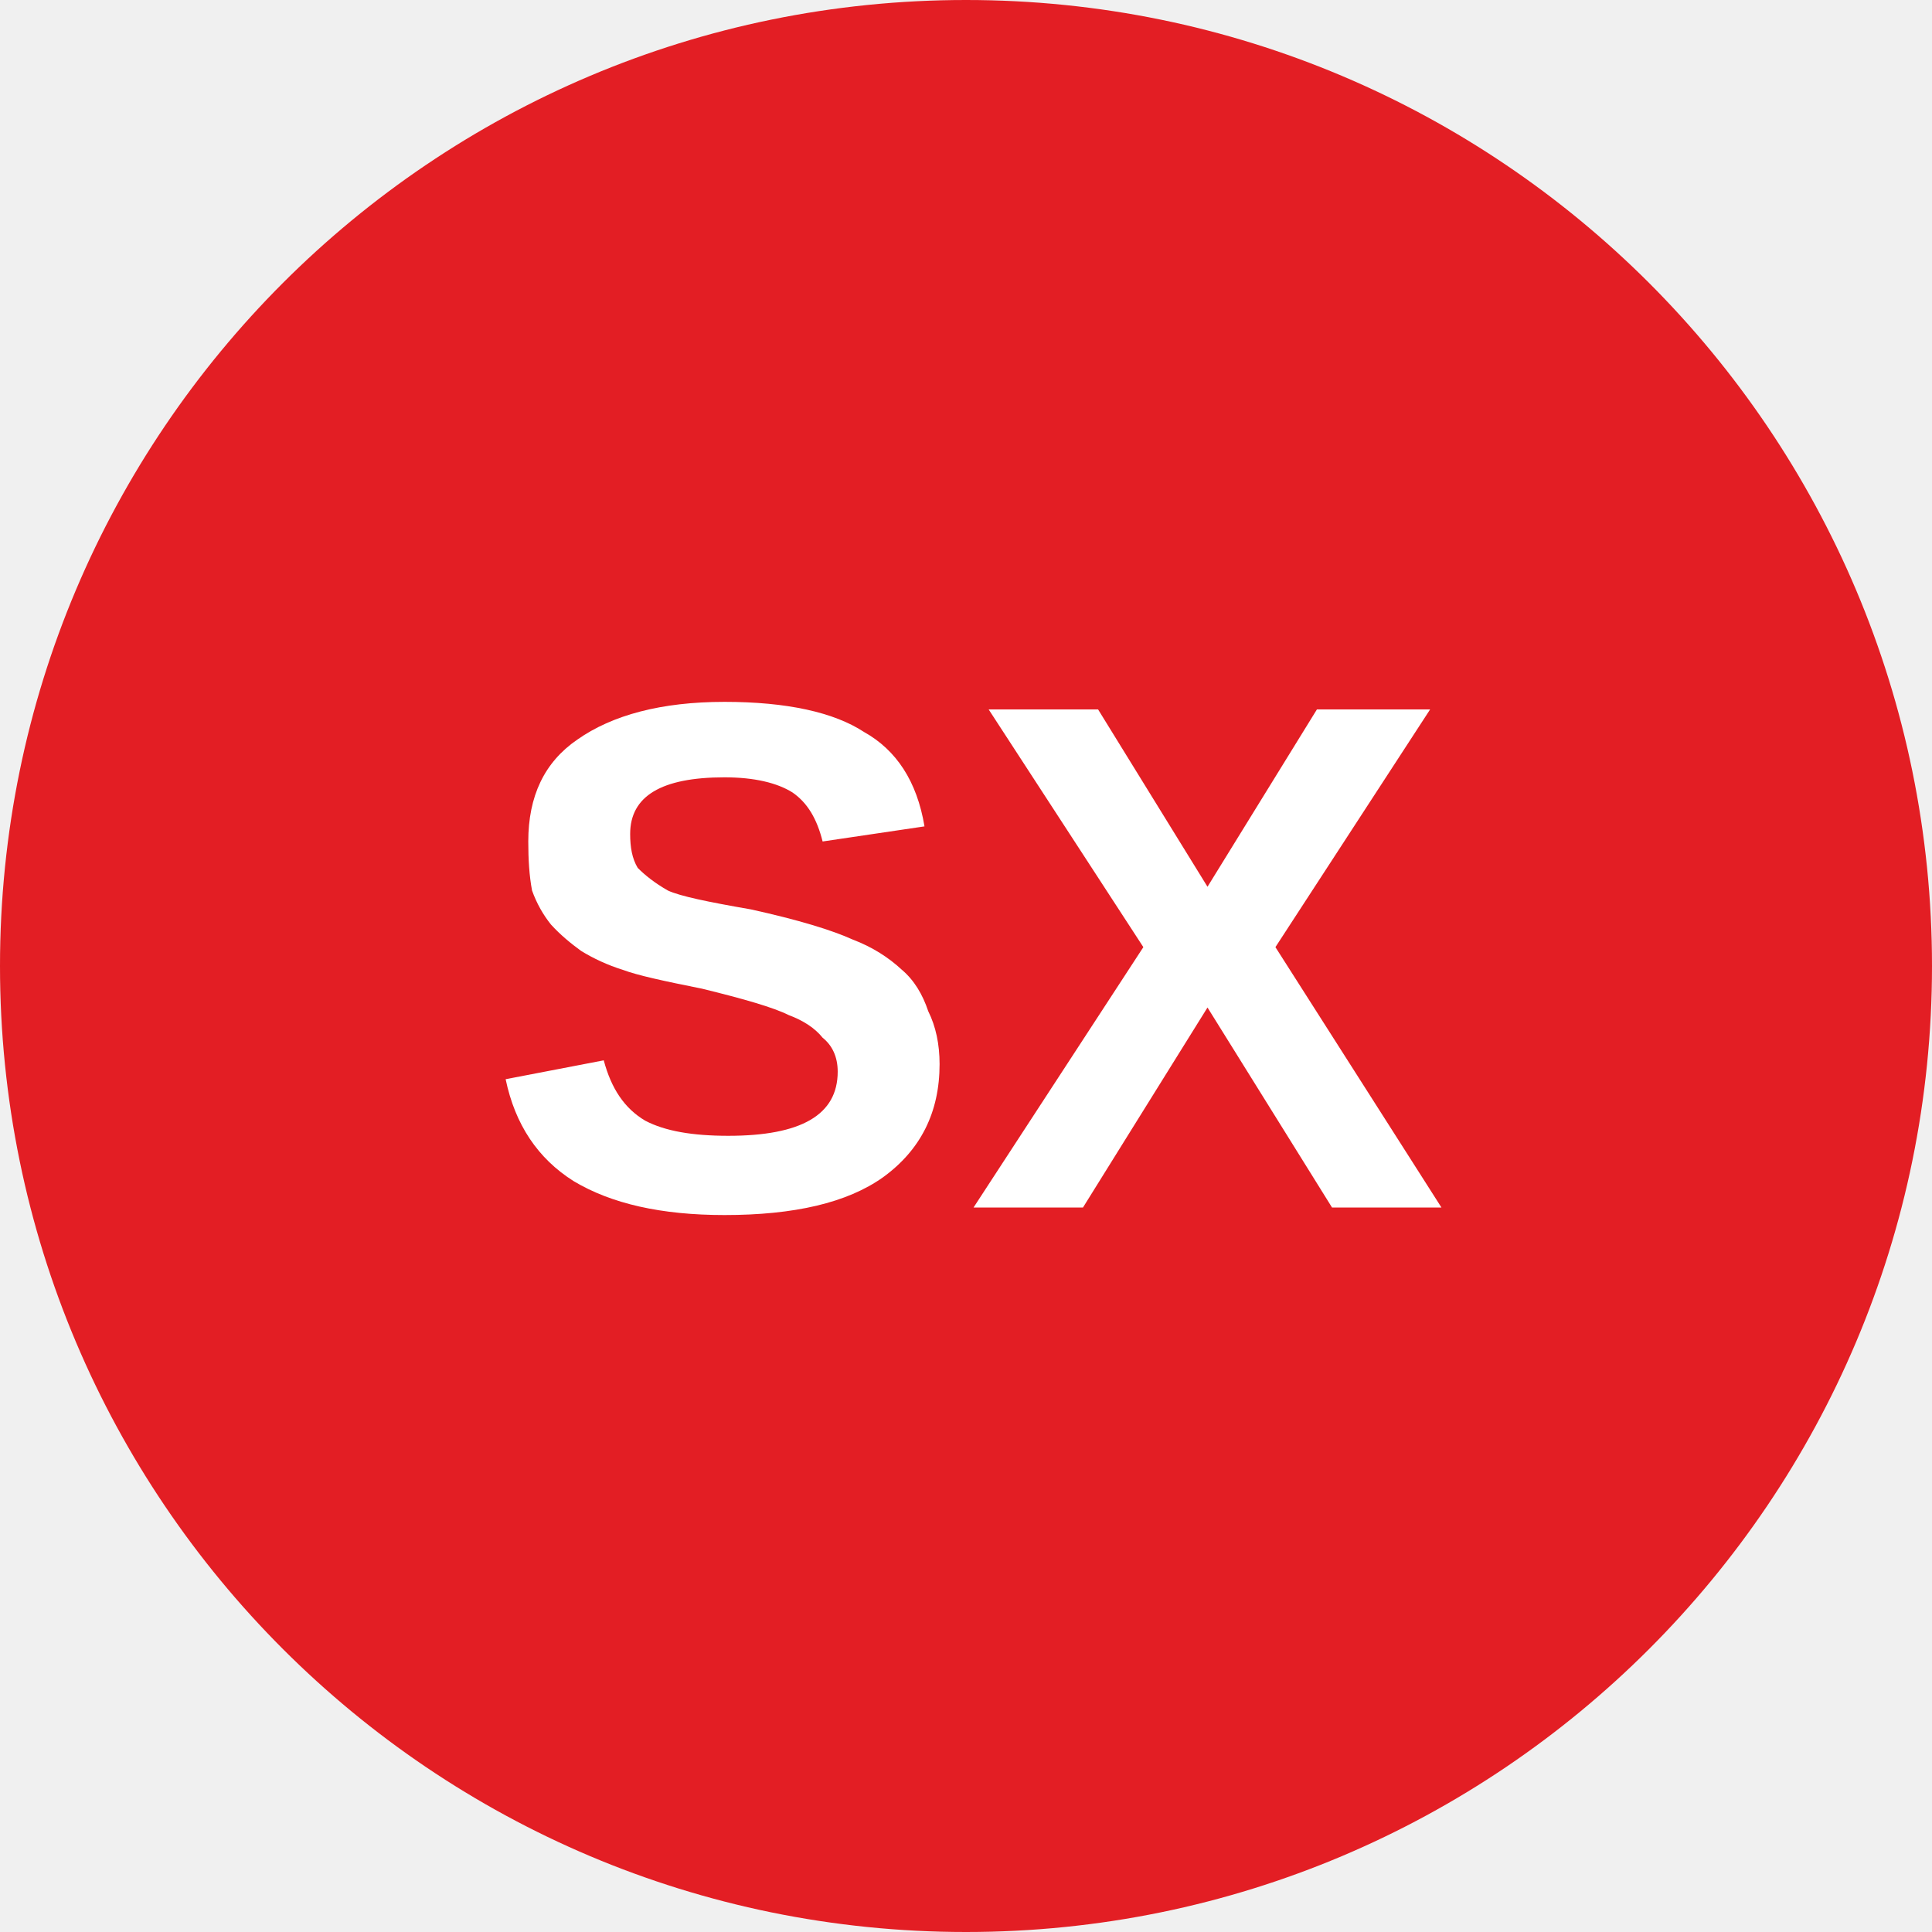
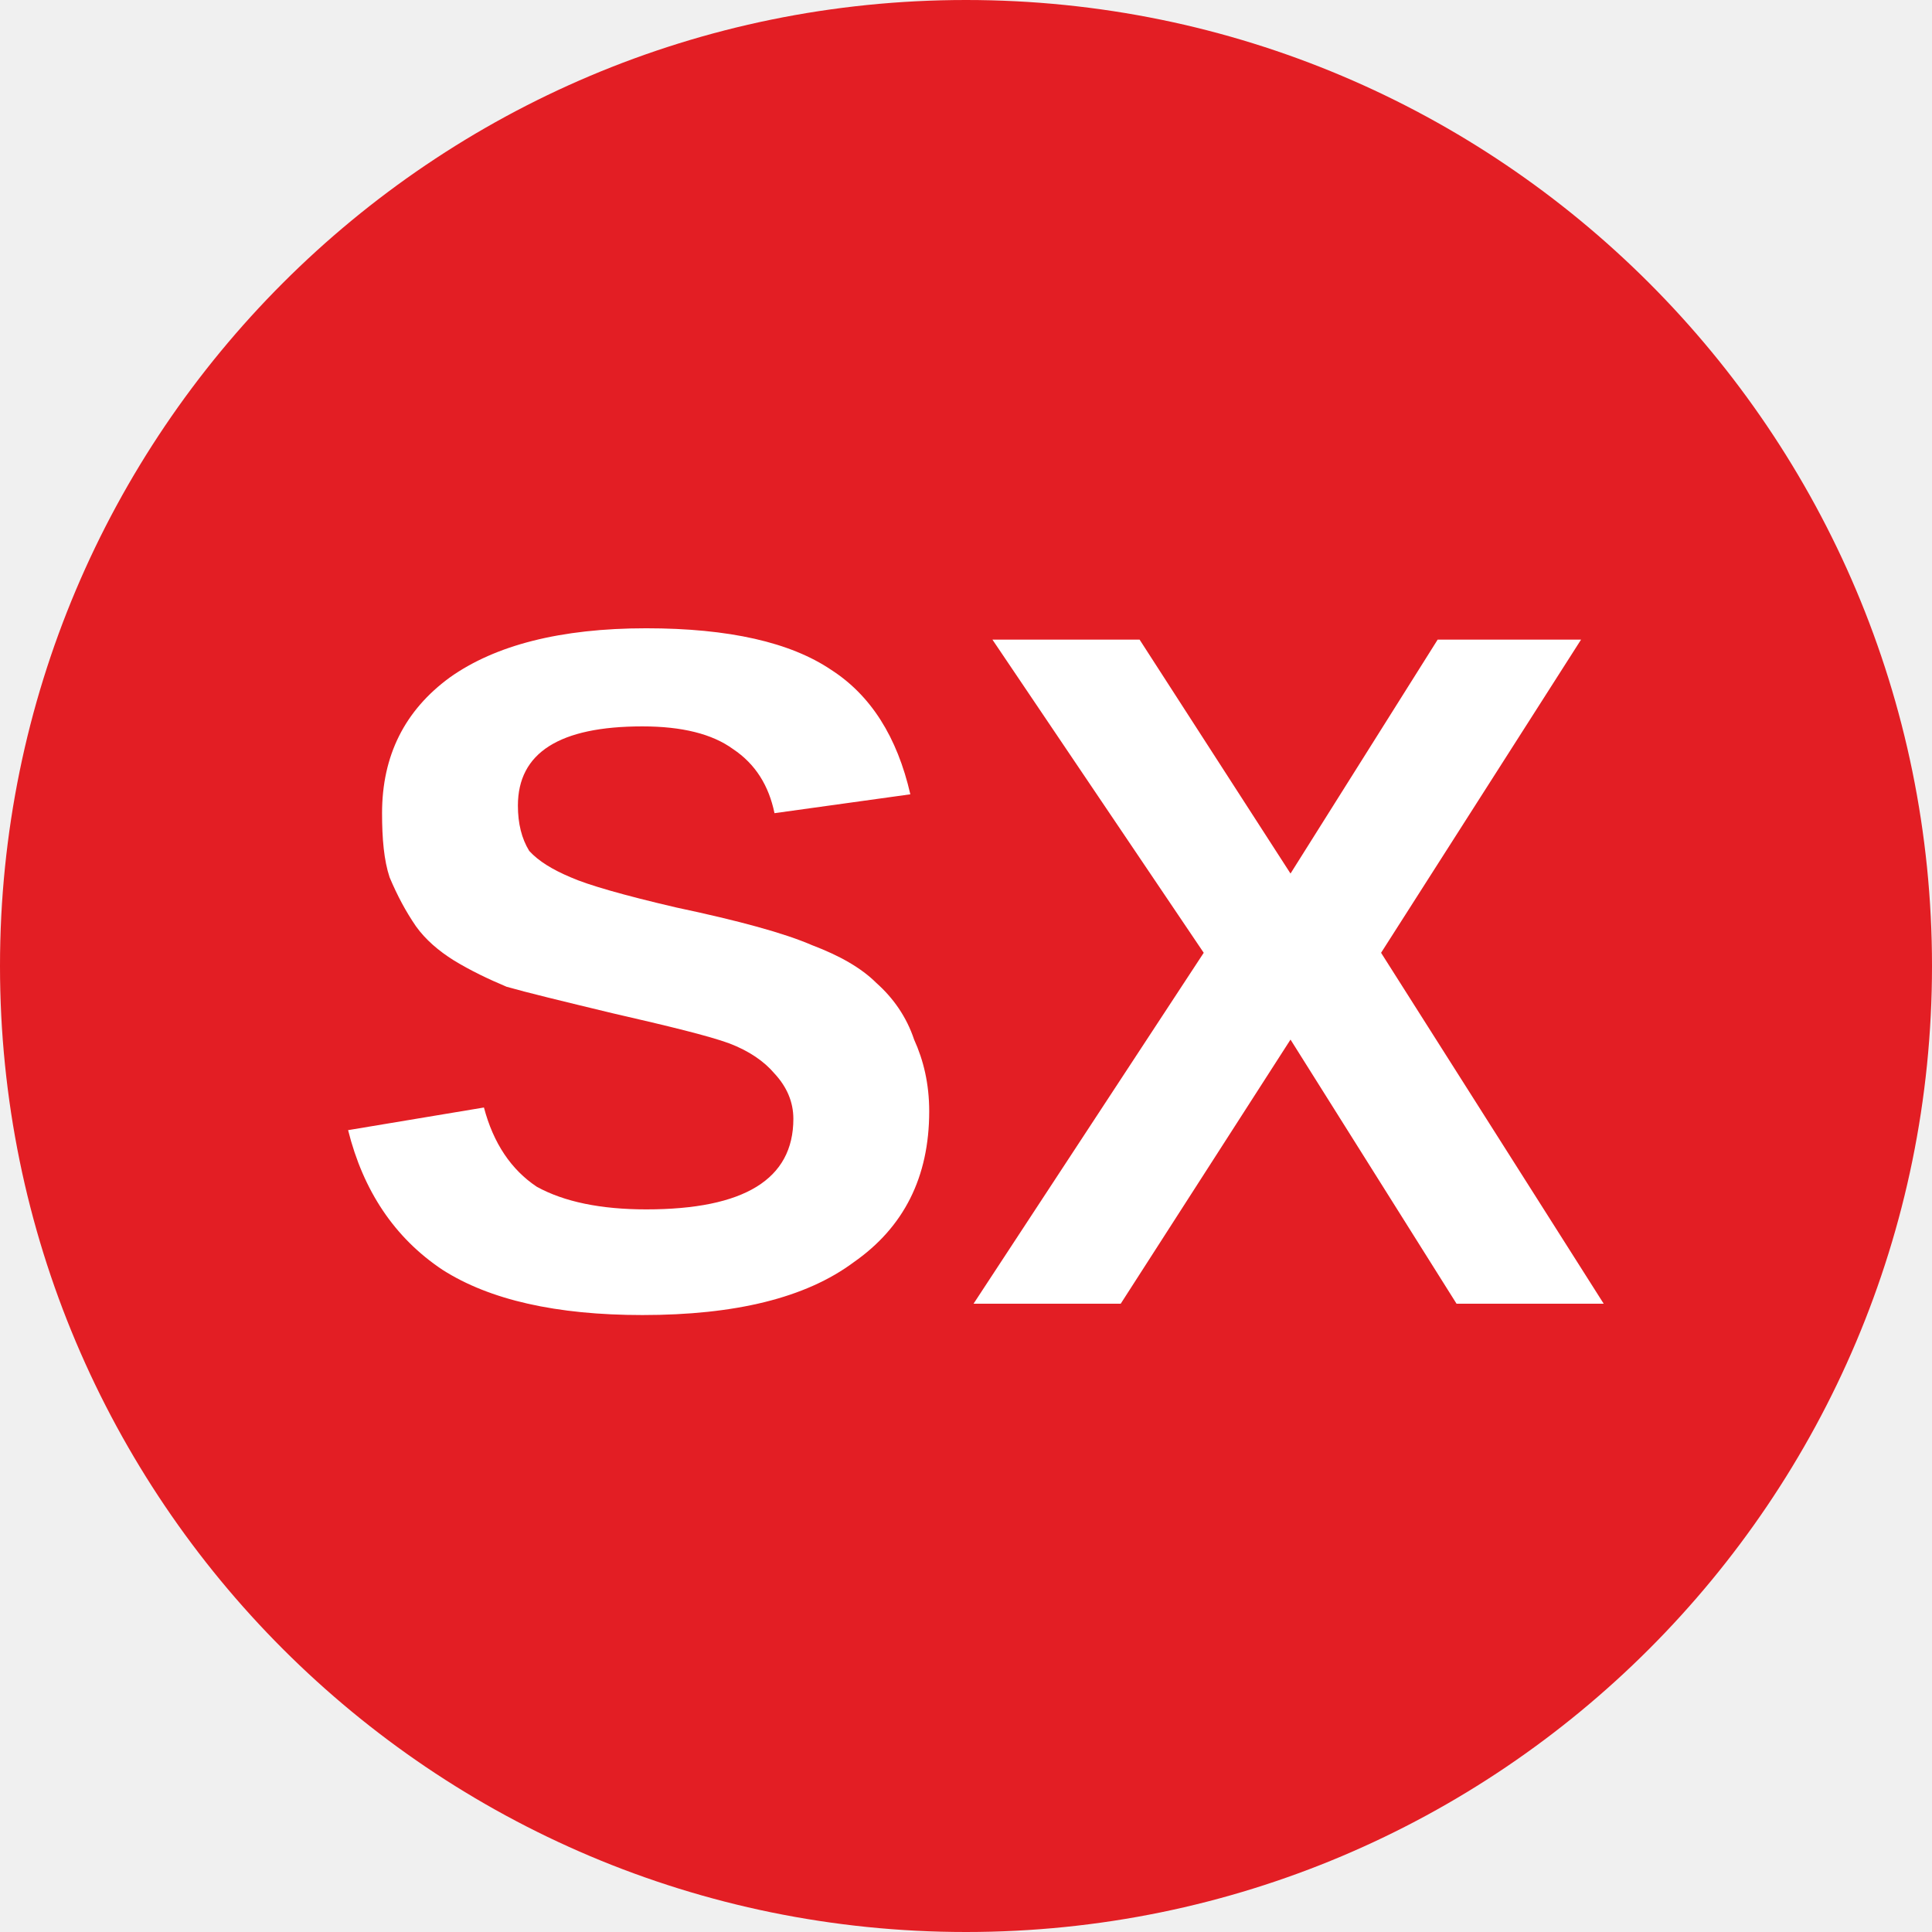
<svg xmlns="http://www.w3.org/2000/svg" viewBox="0 0 8 8">
  <circle cx="4" cy="4" r="4" fill="#e31e24" />
-   <text x="4" y="5" text-anchor="middle" font-weight="700" font-size="3" font-family="Arial" fill="#ffffff">SX</text>
+   <text x="4" y="5.4" text-anchor="middle" font-weight="700" font-size="4" font-family="Arial" fill="#fff">SX</text>
</svg>
